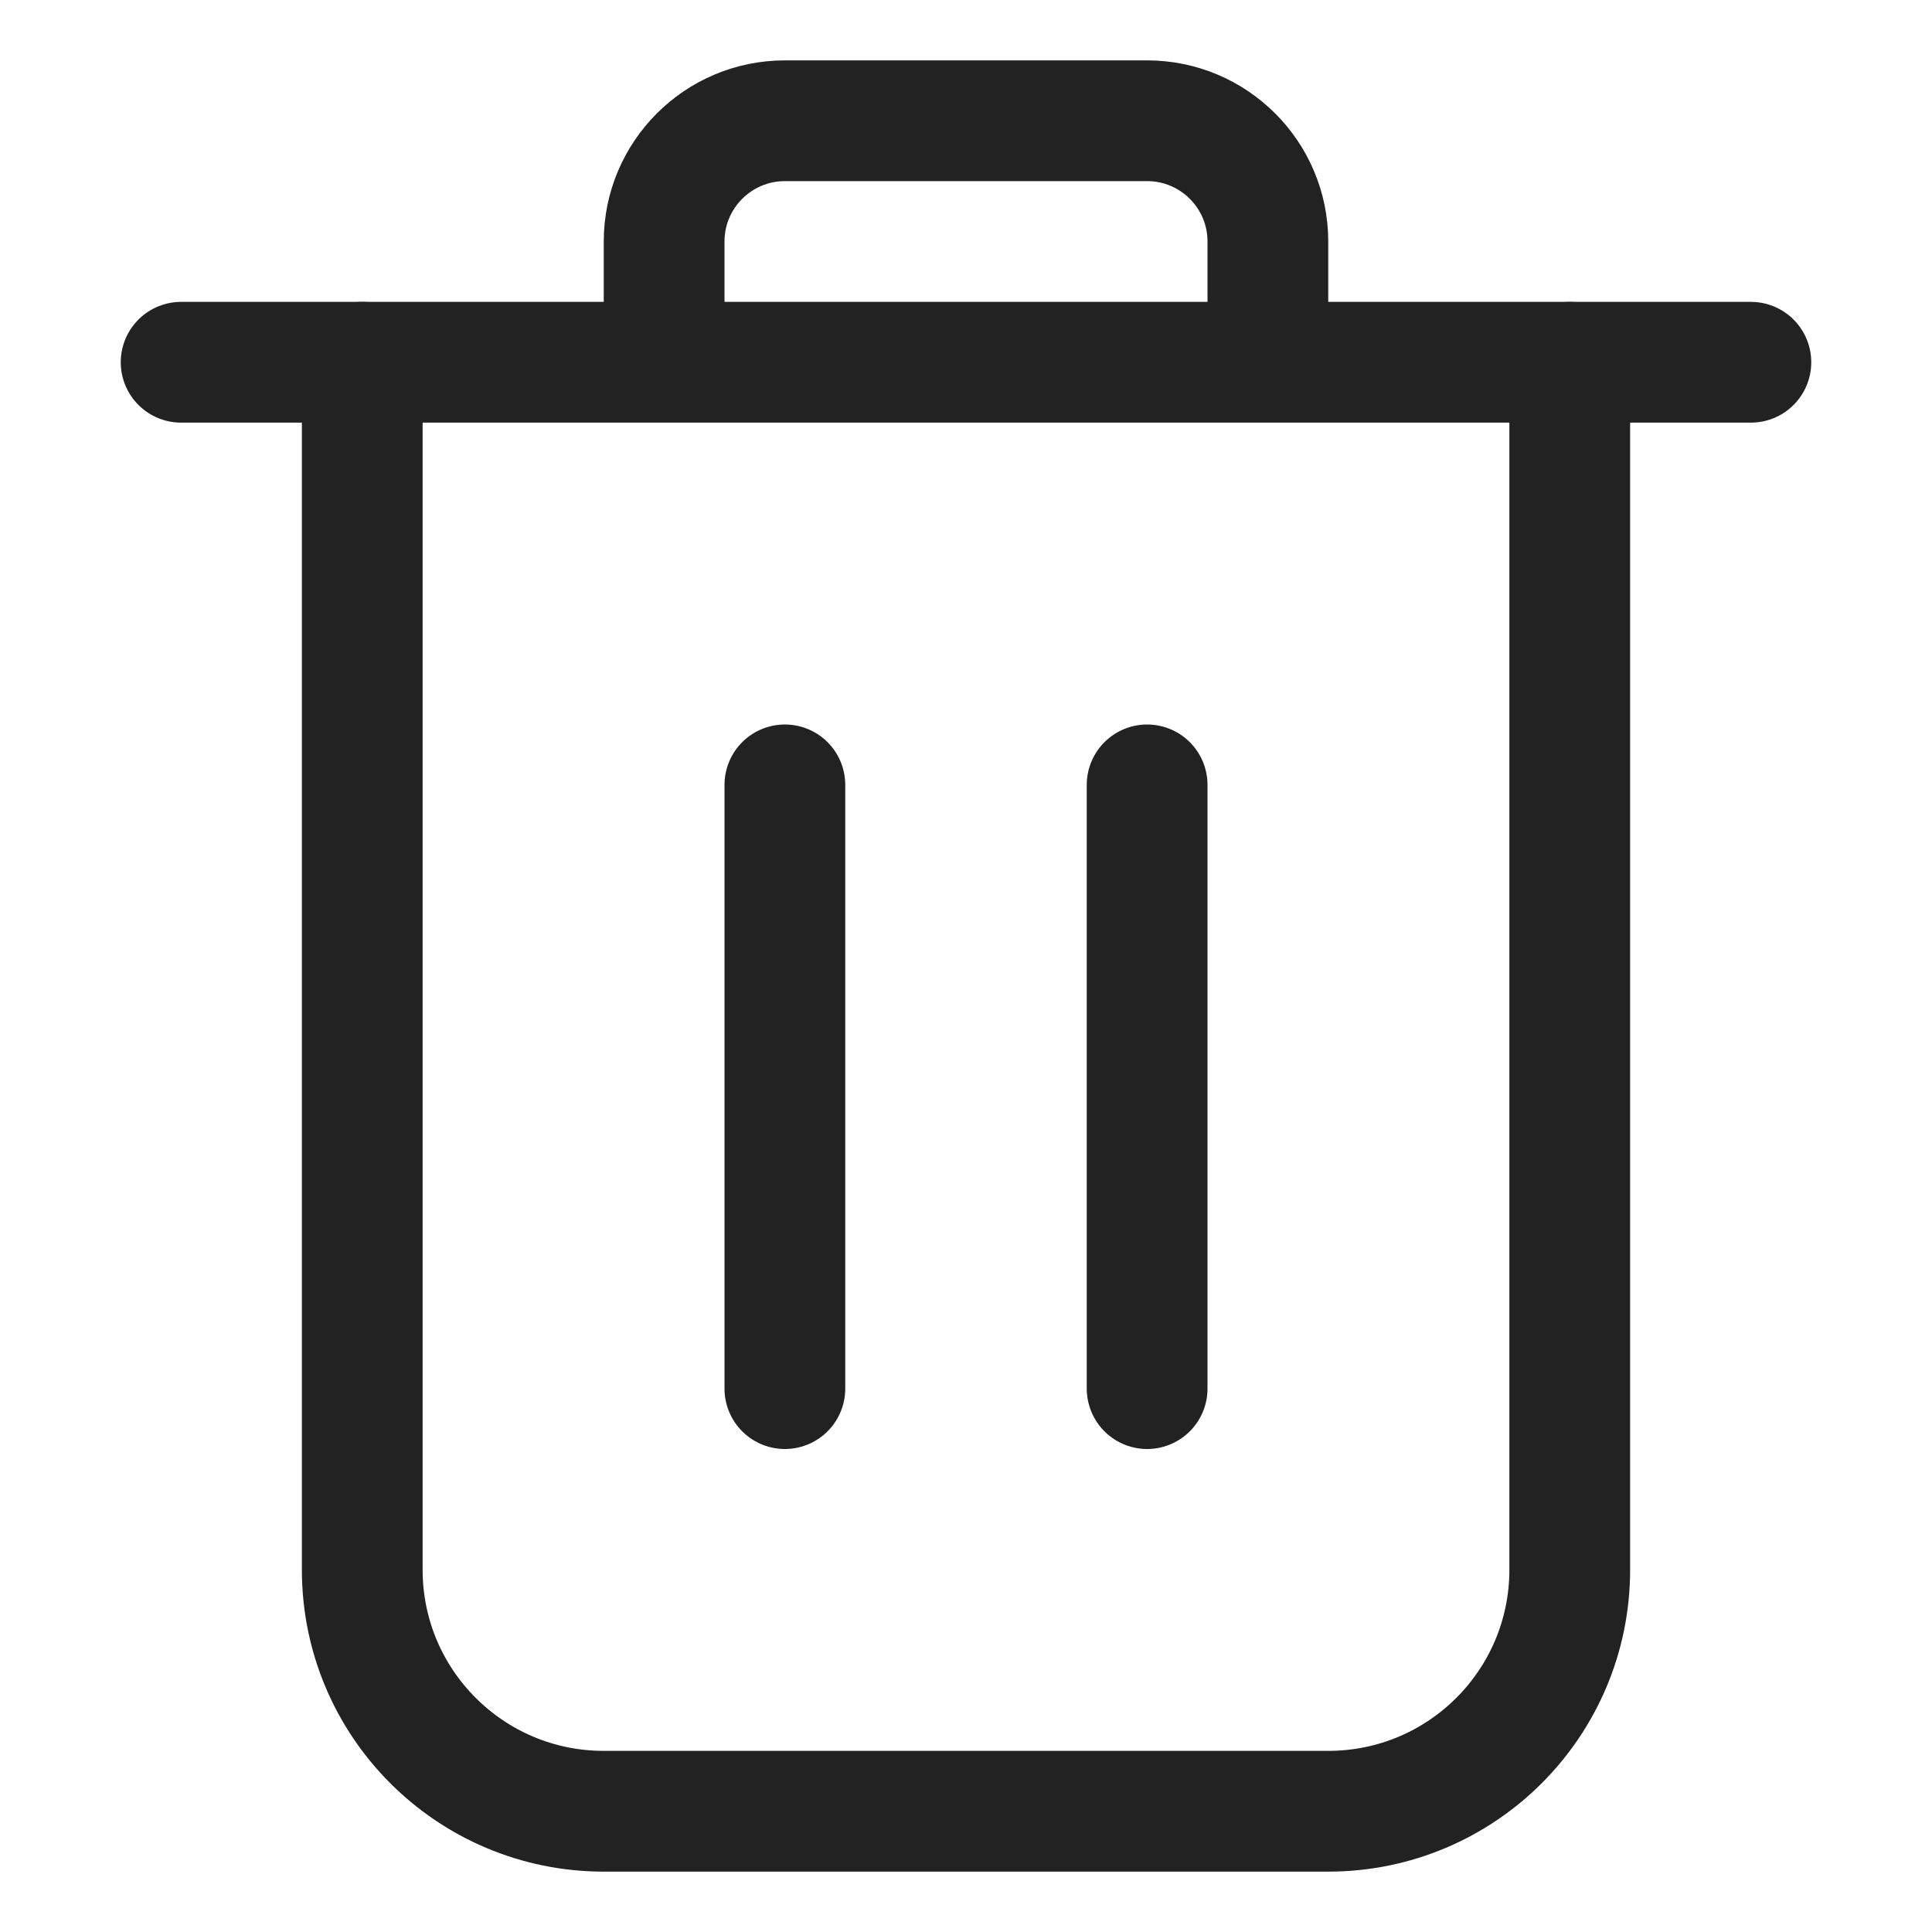
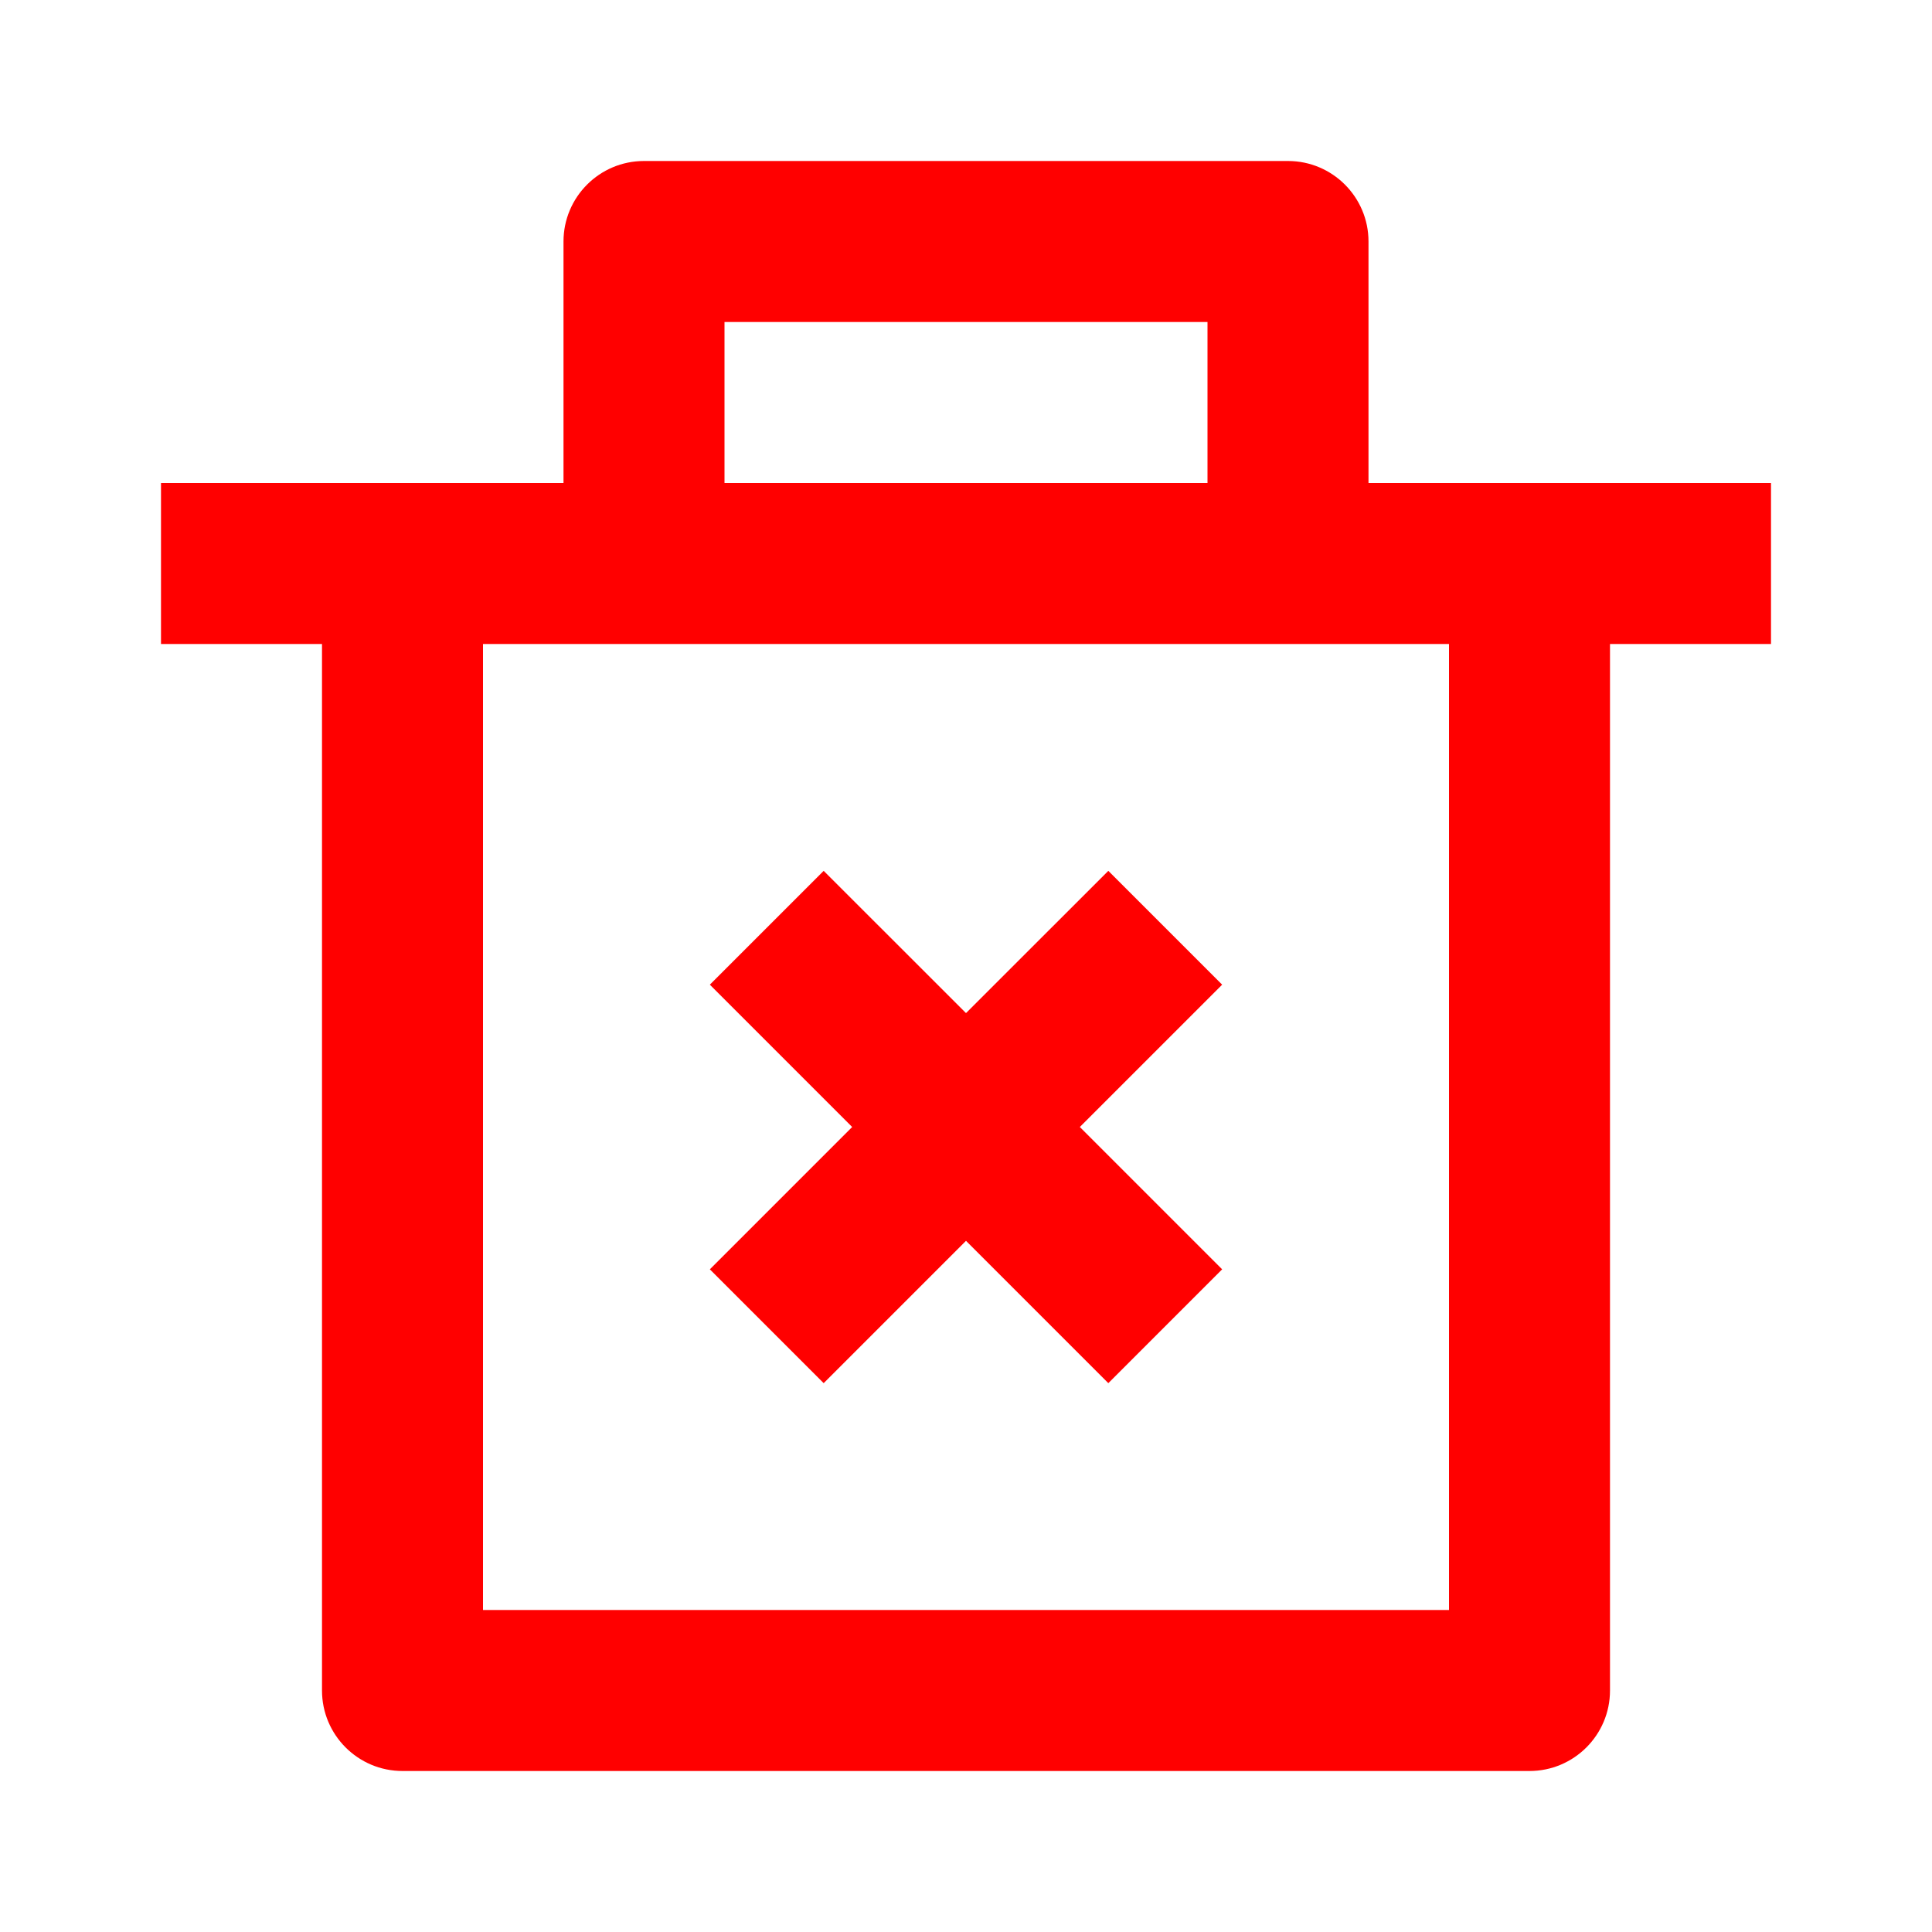
- <svg xmlns="http://www.w3.org/2000/svg" width="16" height="16" viewBox="0 0 16 16" fill="none">
-   <path d="M6.5 6.5V11.5M9.5 6.5V11.5" stroke="#222222" stroke-linecap="round" />
-   <path d="M1.5 3H5.5M14.5 3H10.5M10.5 3V2C10.5 1.448 10.052 1 9.5 1H6.5C5.948 1 5.5 1.448 5.5 2V3M10.5 3H5.5" stroke="#222222" stroke-linecap="round" />
-   <path d="M3 3V13C3 14.105 3.895 15 5 15H11C12.105 15 13 14.105 13 13V3" stroke="#222222" stroke-linecap="round" />
+ <svg xmlns="http://www.w3.org/2000/svg" viewBox="0 0 24 24" fill="rgba(255,0,0,1)">
+   <path d="M17 6H22V8H20V21C20 21.552 19.552 22 19 22H5C4.448 22 4 21.552 4 21V8H2V6H7V3C7 2.448 7.448 2 8 2H16C16.552 2 17 2.448 17 3V6ZM18 8H6V20H18V8ZM13.414 14L15.182 15.768L13.768 17.182L12 15.414L10.232 17.182L8.818 15.768L10.586 14L8.818 12.232L10.232 10.818L12 12.585L13.768 10.818L15.182 12.232L13.414 14ZM9 4V6H15V4H9Z" />
</svg>
